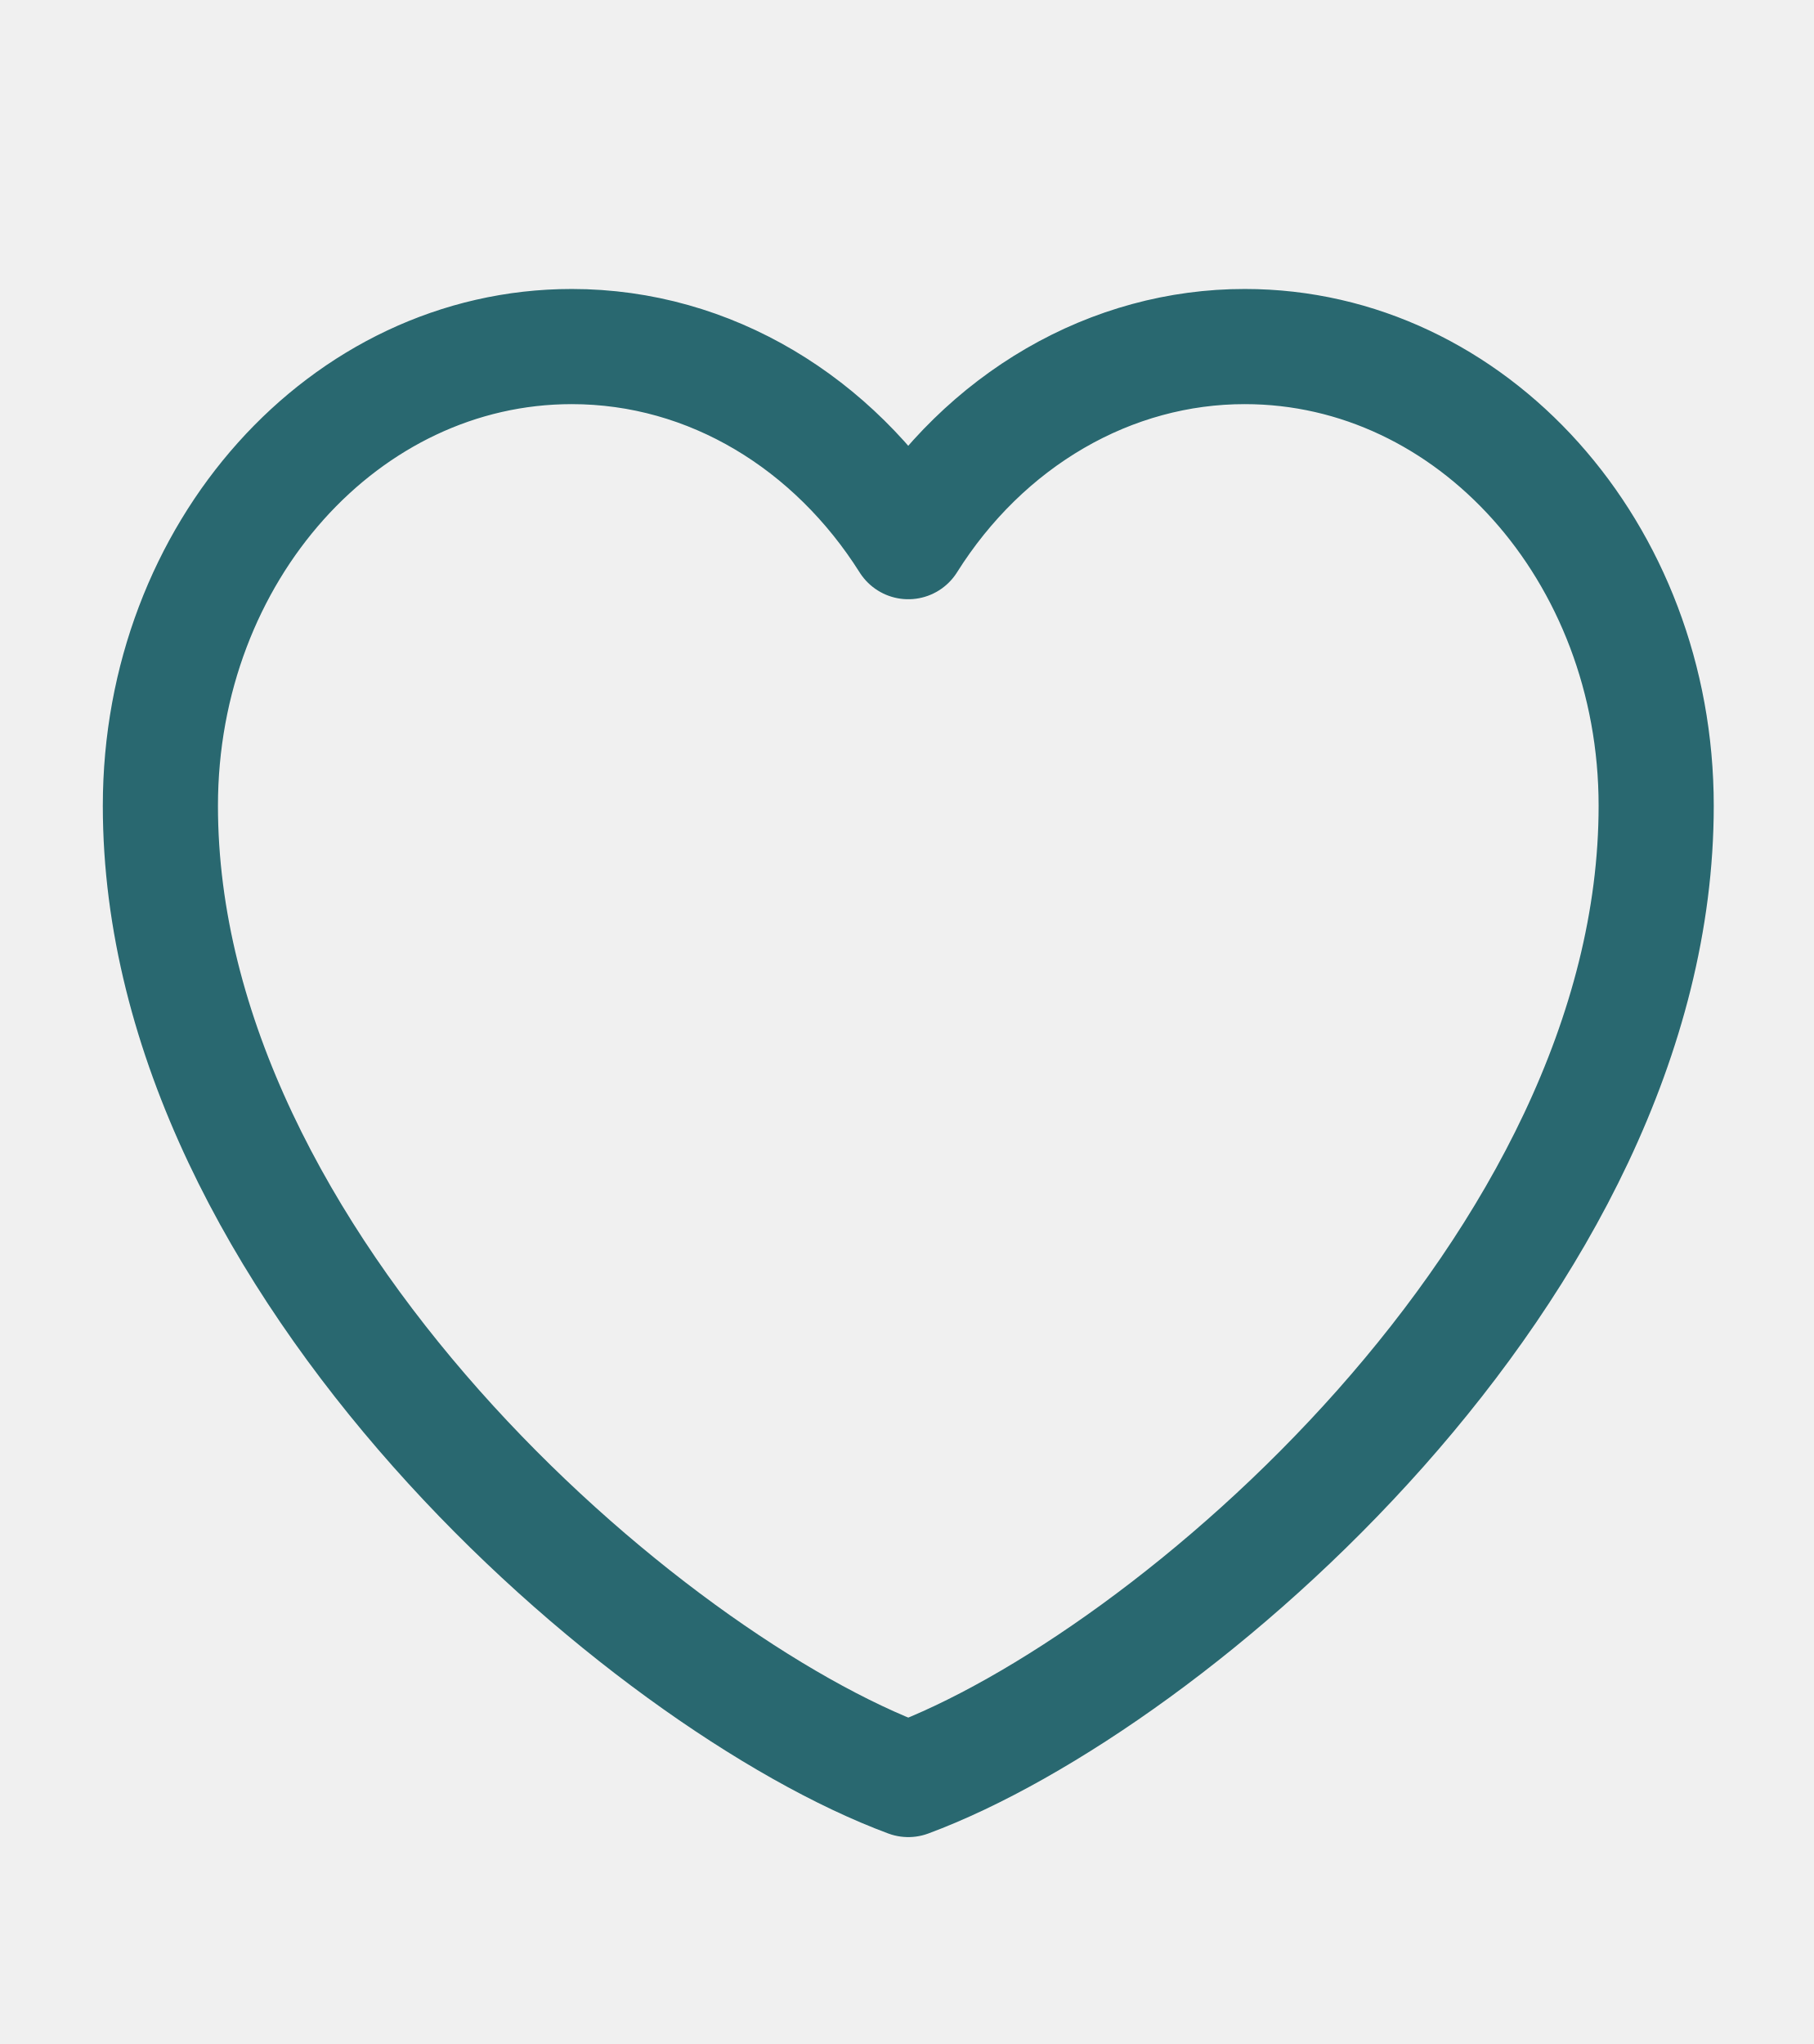
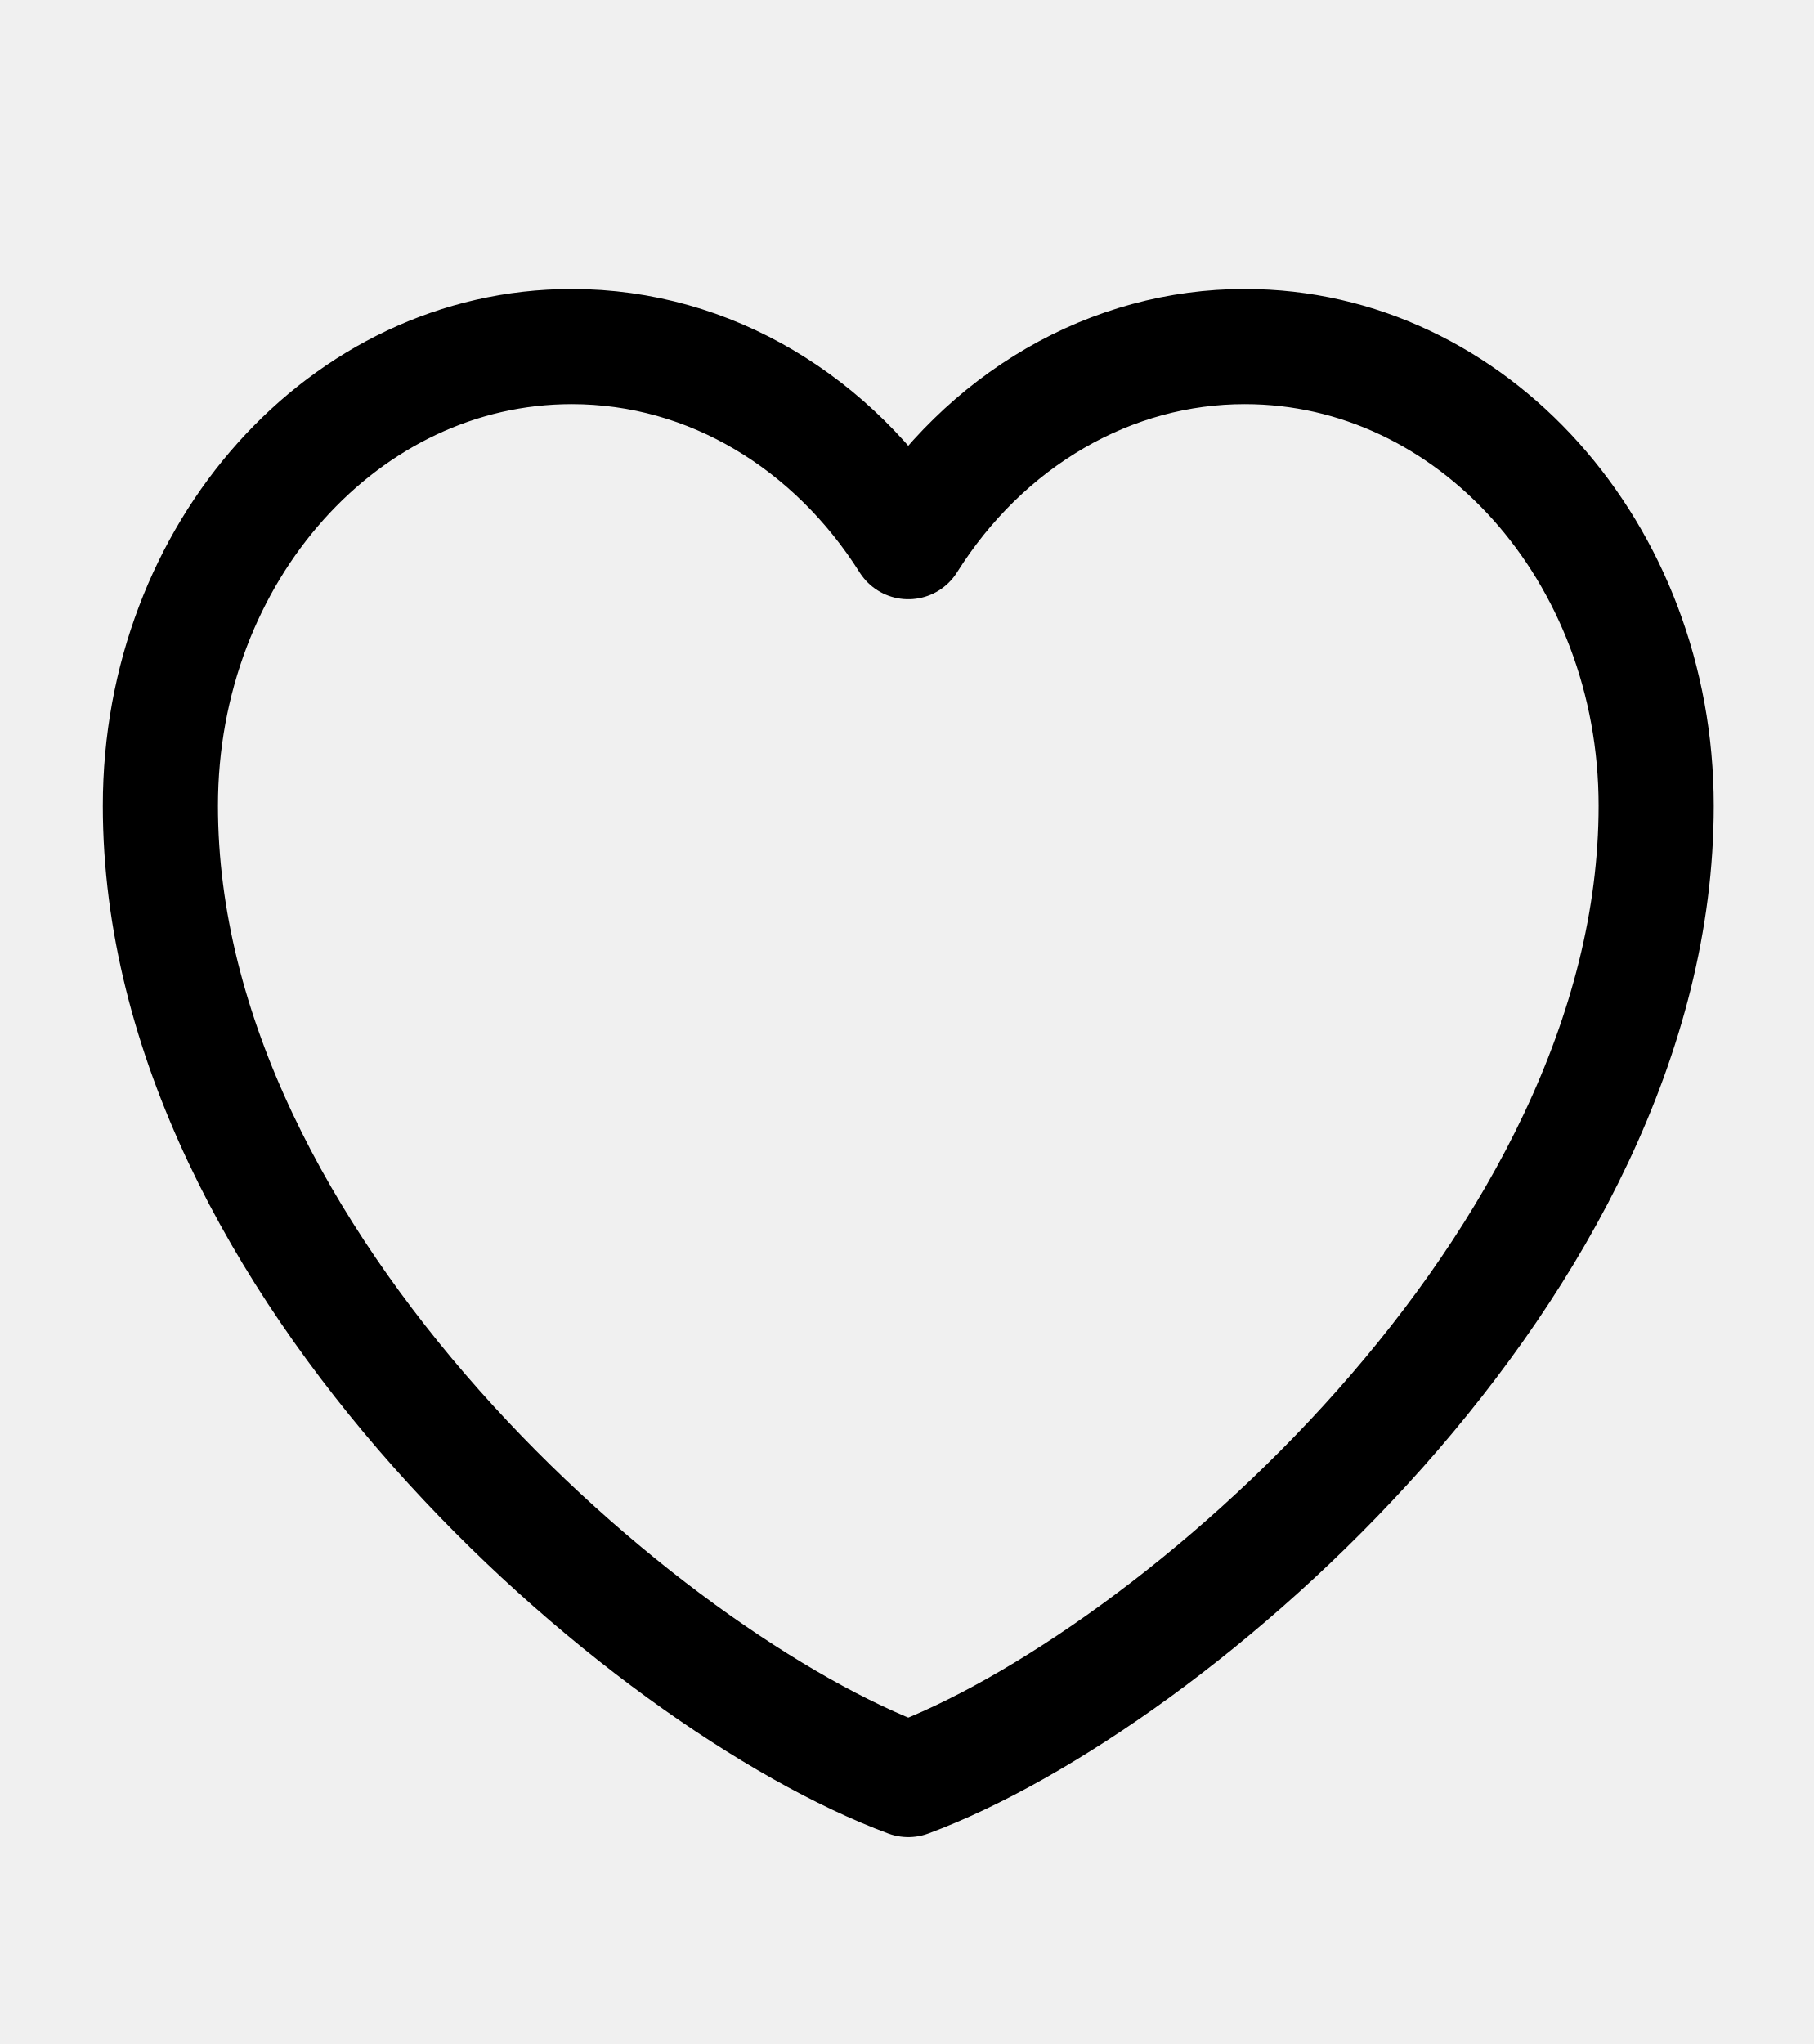
<svg xmlns="http://www.w3.org/2000/svg" width="63" height="71" viewBox="0 0 63 71" fill="none">
  <g clip-path="url(#clip0_9_78)">
-     <path d="M43.247 12.038C51.139 12.038 57.537 19.179 57.537 27.989C57.537 43.94 40.648 58.44 31.555 61.813C22.461 58.44 5.572 43.94 5.572 27.989C5.572 19.179 11.97 12.038 19.862 12.038C24.695 12.038 28.969 14.716 31.555 18.815C32.872 16.72 34.623 15.011 36.658 13.831C38.693 12.651 40.953 12.036 43.247 12.038Z" stroke="#296870" stroke-width="4" stroke-linecap="round" stroke-linejoin="round" />
+     <path d="M43.247 12.038C51.139 12.038 57.537 19.179 57.537 27.989C57.537 43.94 40.648 58.44 31.555 61.813C22.461 58.44 5.572 43.94 5.572 27.989C5.572 19.179 11.97 12.038 19.862 12.038C24.695 12.038 28.969 14.716 31.555 18.815C32.872 16.72 34.623 15.011 36.658 13.831C38.693 12.651 40.953 12.036 43.247 12.038Z" stroke="black" stroke-width="4" stroke-linecap="round" stroke-linejoin="round" />
  </g>
  <defs>
    <clipPath id="clip0_9_78">
      <rect width="62.358" height="69.604" fill="white" transform="translate(0.375549 0.437057)" />
    </clipPath>
  </defs>
</svg>
